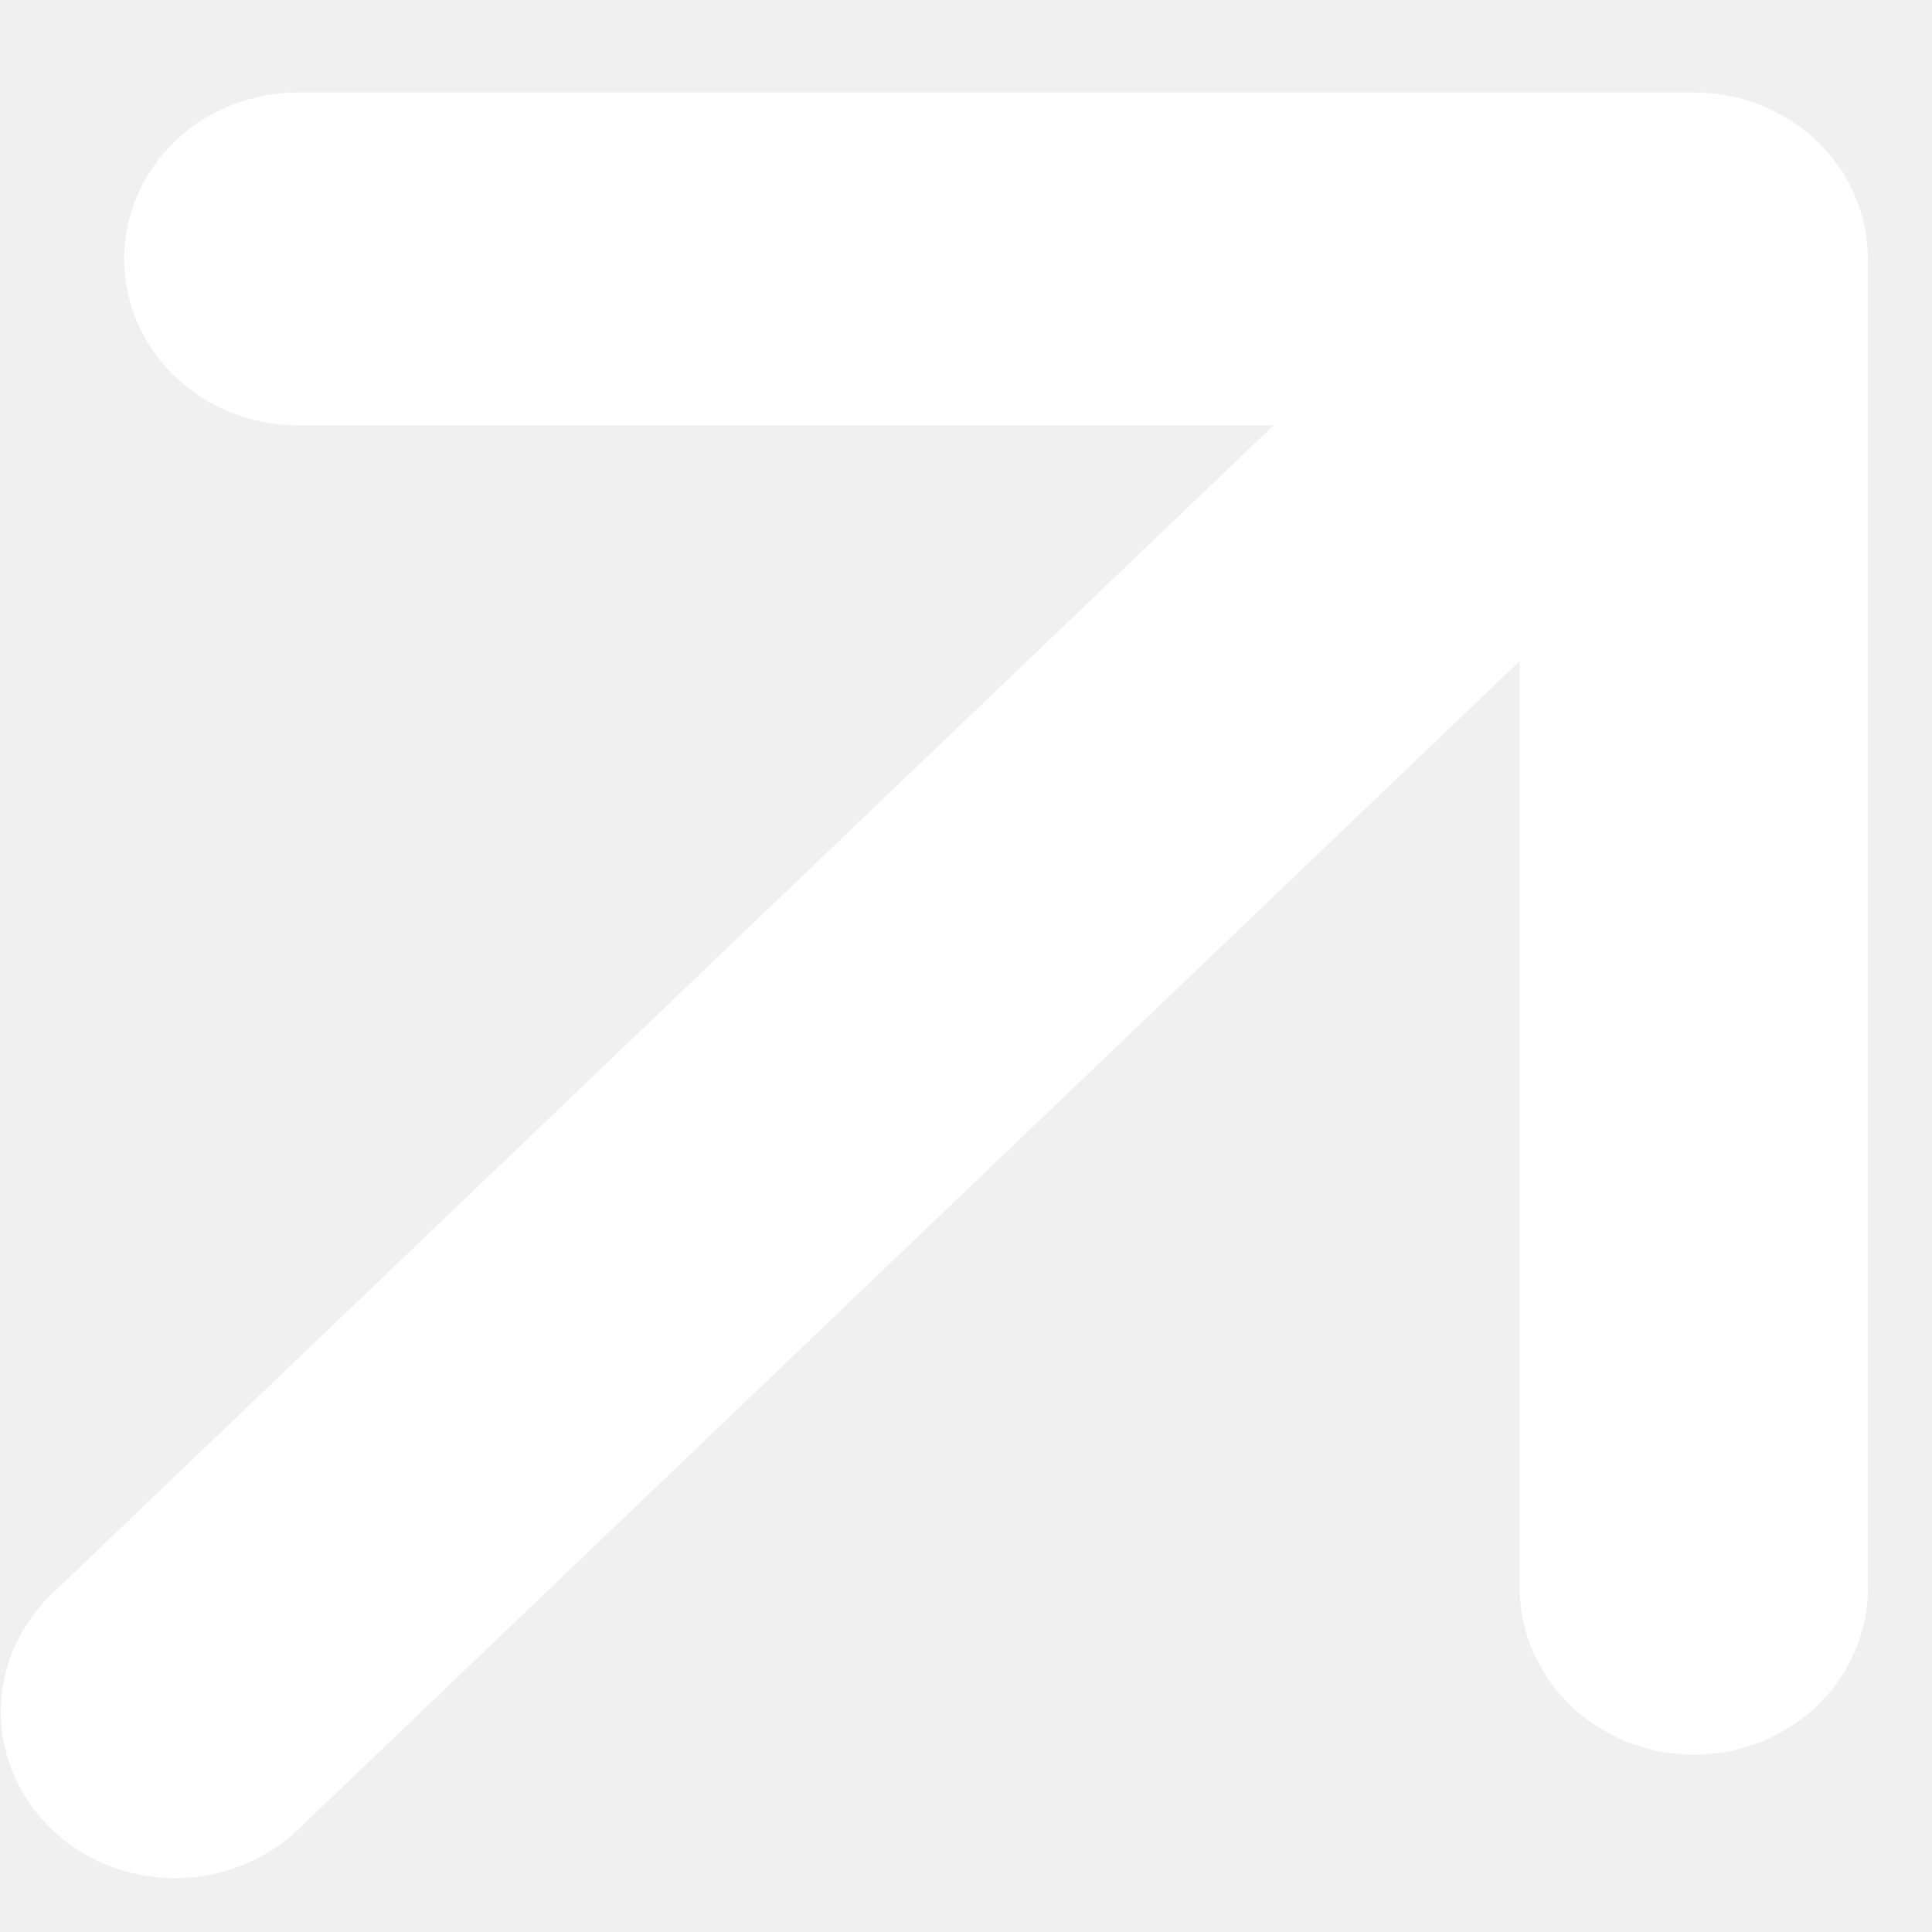
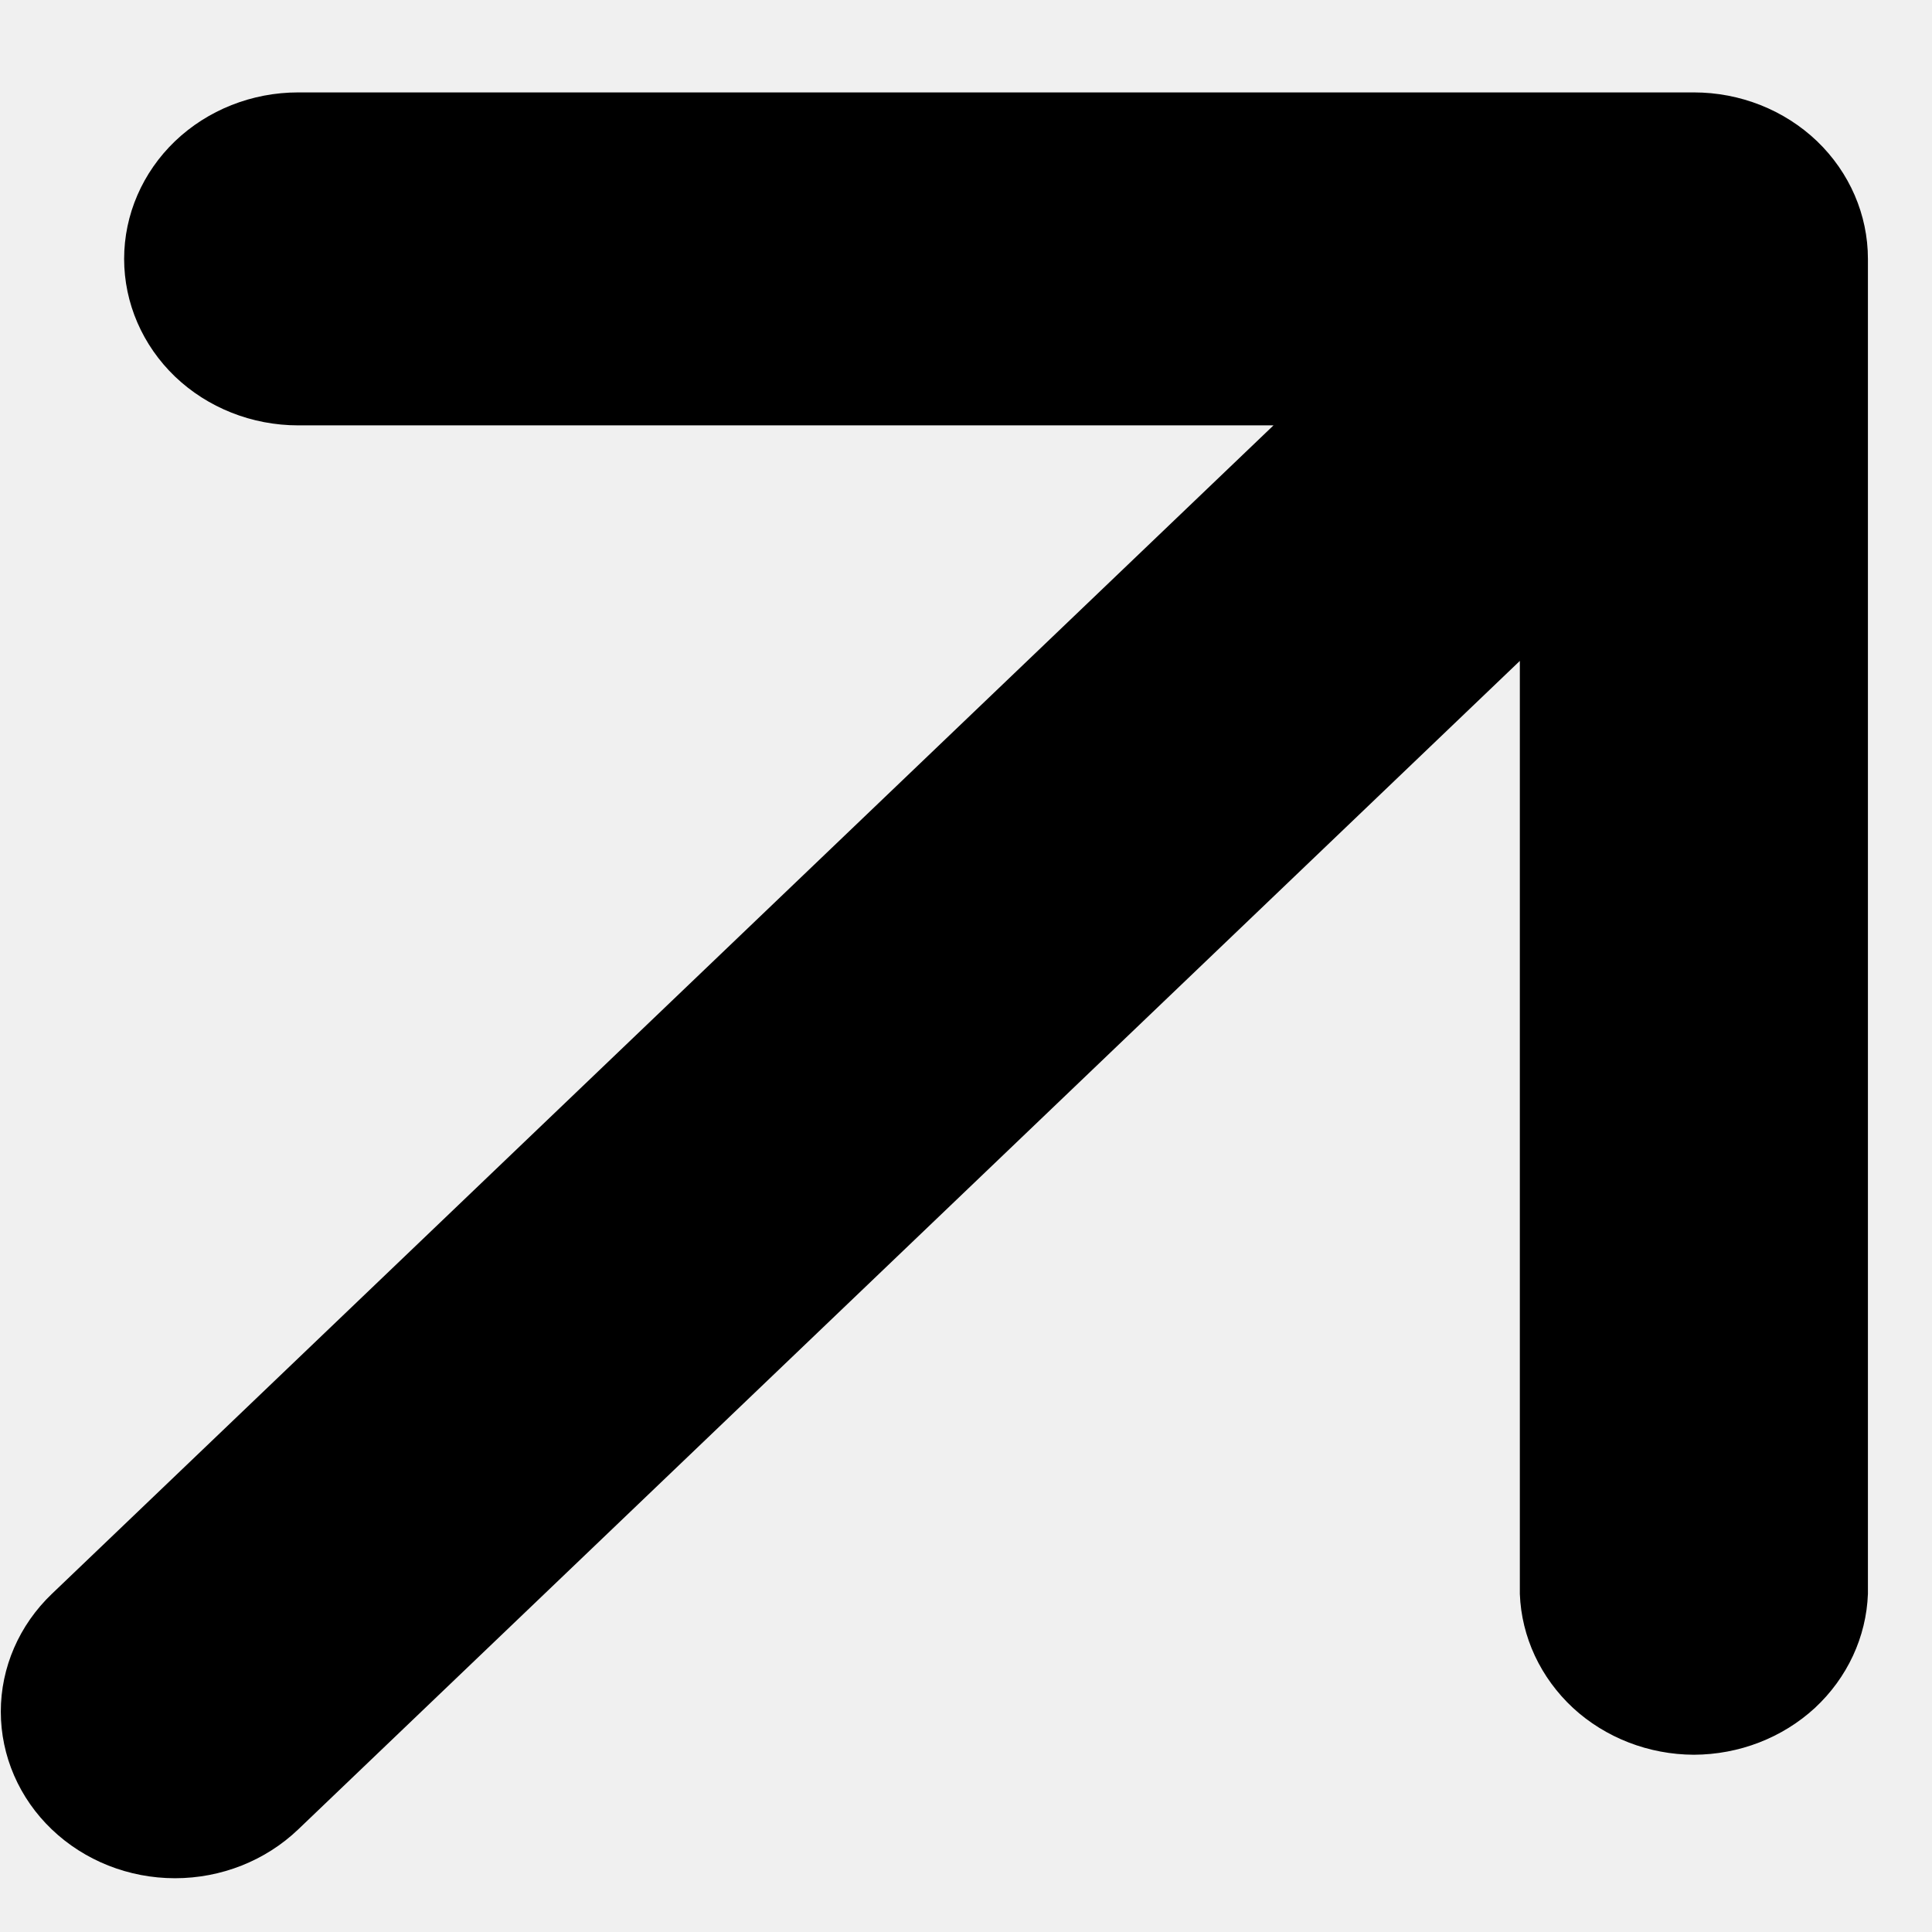
<svg xmlns="http://www.w3.org/2000/svg" width="12" height="12" viewBox="0 0 12 12" fill="none">
-   <path d="M0.771 1.608C0.771 1.334 0.885 1.071 1.087 0.877C1.29 0.683 1.565 0.574 1.852 0.574L10.521 0.574C10.808 0.574 11.083 0.683 11.286 0.877C11.488 1.071 11.602 1.334 11.602 1.608L11.602 9.9C11.592 10.168 11.474 10.421 11.273 10.608C11.071 10.794 10.802 10.898 10.521 10.899C10.241 10.898 9.972 10.794 9.77 10.608C9.569 10.421 9.45 10.168 9.44 9.9L9.44 4.105L1.852 11.363C1.649 11.557 1.374 11.666 1.087 11.666C0.8 11.666 0.525 11.557 0.322 11.363C0.119 11.169 0.005 10.906 0.005 10.631C0.005 10.357 0.119 10.094 0.322 9.9L7.91 2.642L1.852 2.642C1.565 2.642 1.29 2.533 1.087 2.339C0.885 2.145 0.771 1.882 0.771 1.608Z" fill="white" />
+   <path d="M0.771 1.608C0.771 1.334 0.885 1.071 1.087 0.877C1.29 0.683 1.565 0.574 1.852 0.574L10.521 0.574C10.808 0.574 11.083 0.683 11.286 0.877C11.488 1.071 11.602 1.334 11.602 1.608L11.602 9.9C11.592 10.168 11.474 10.421 11.273 10.608C11.071 10.794 10.802 10.898 10.521 10.899C10.241 10.898 9.972 10.794 9.77 10.608C9.569 10.421 9.45 10.168 9.44 9.9L9.44 4.105L1.852 11.363C1.649 11.557 1.374 11.666 1.087 11.666C0.8 11.666 0.525 11.557 0.322 11.363C0.119 11.169 0.005 10.906 0.005 10.631C0.005 10.357 0.119 10.094 0.322 9.9L7.91 2.642L1.852 2.642C1.565 2.642 1.29 2.533 1.087 2.339C0.885 2.145 0.771 1.882 0.771 1.608Z" fill="black" />
</svg>
